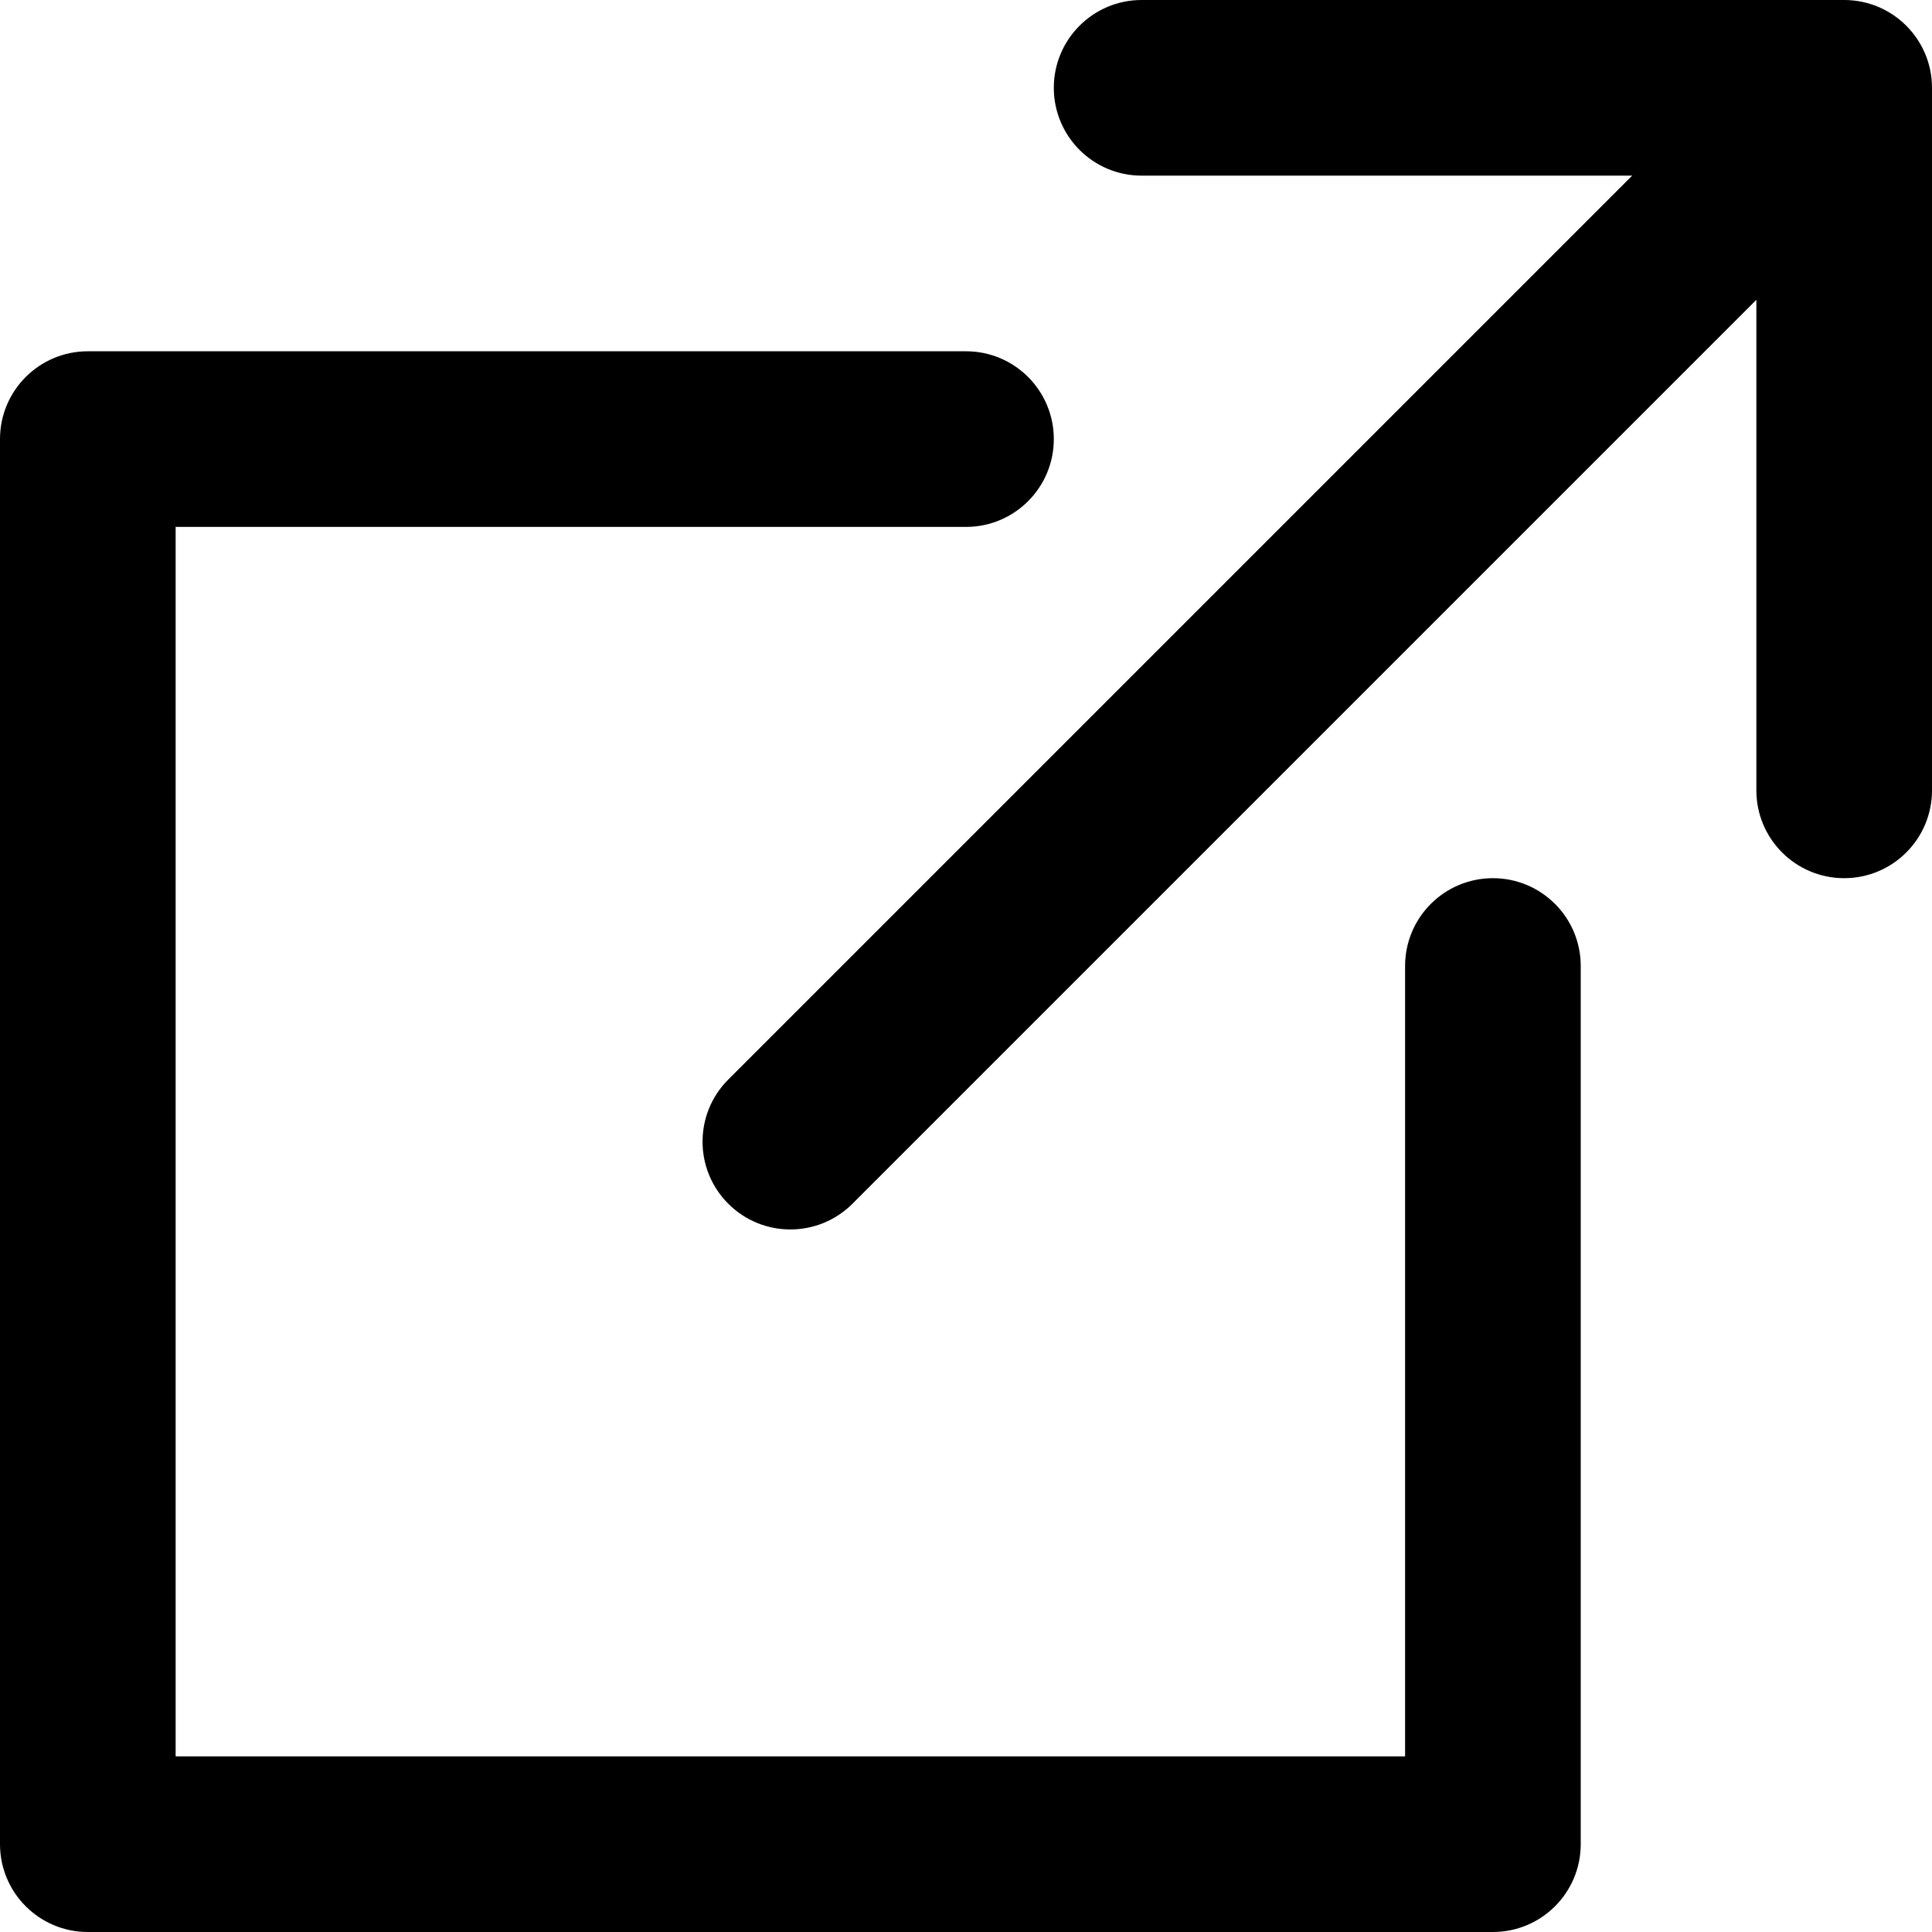
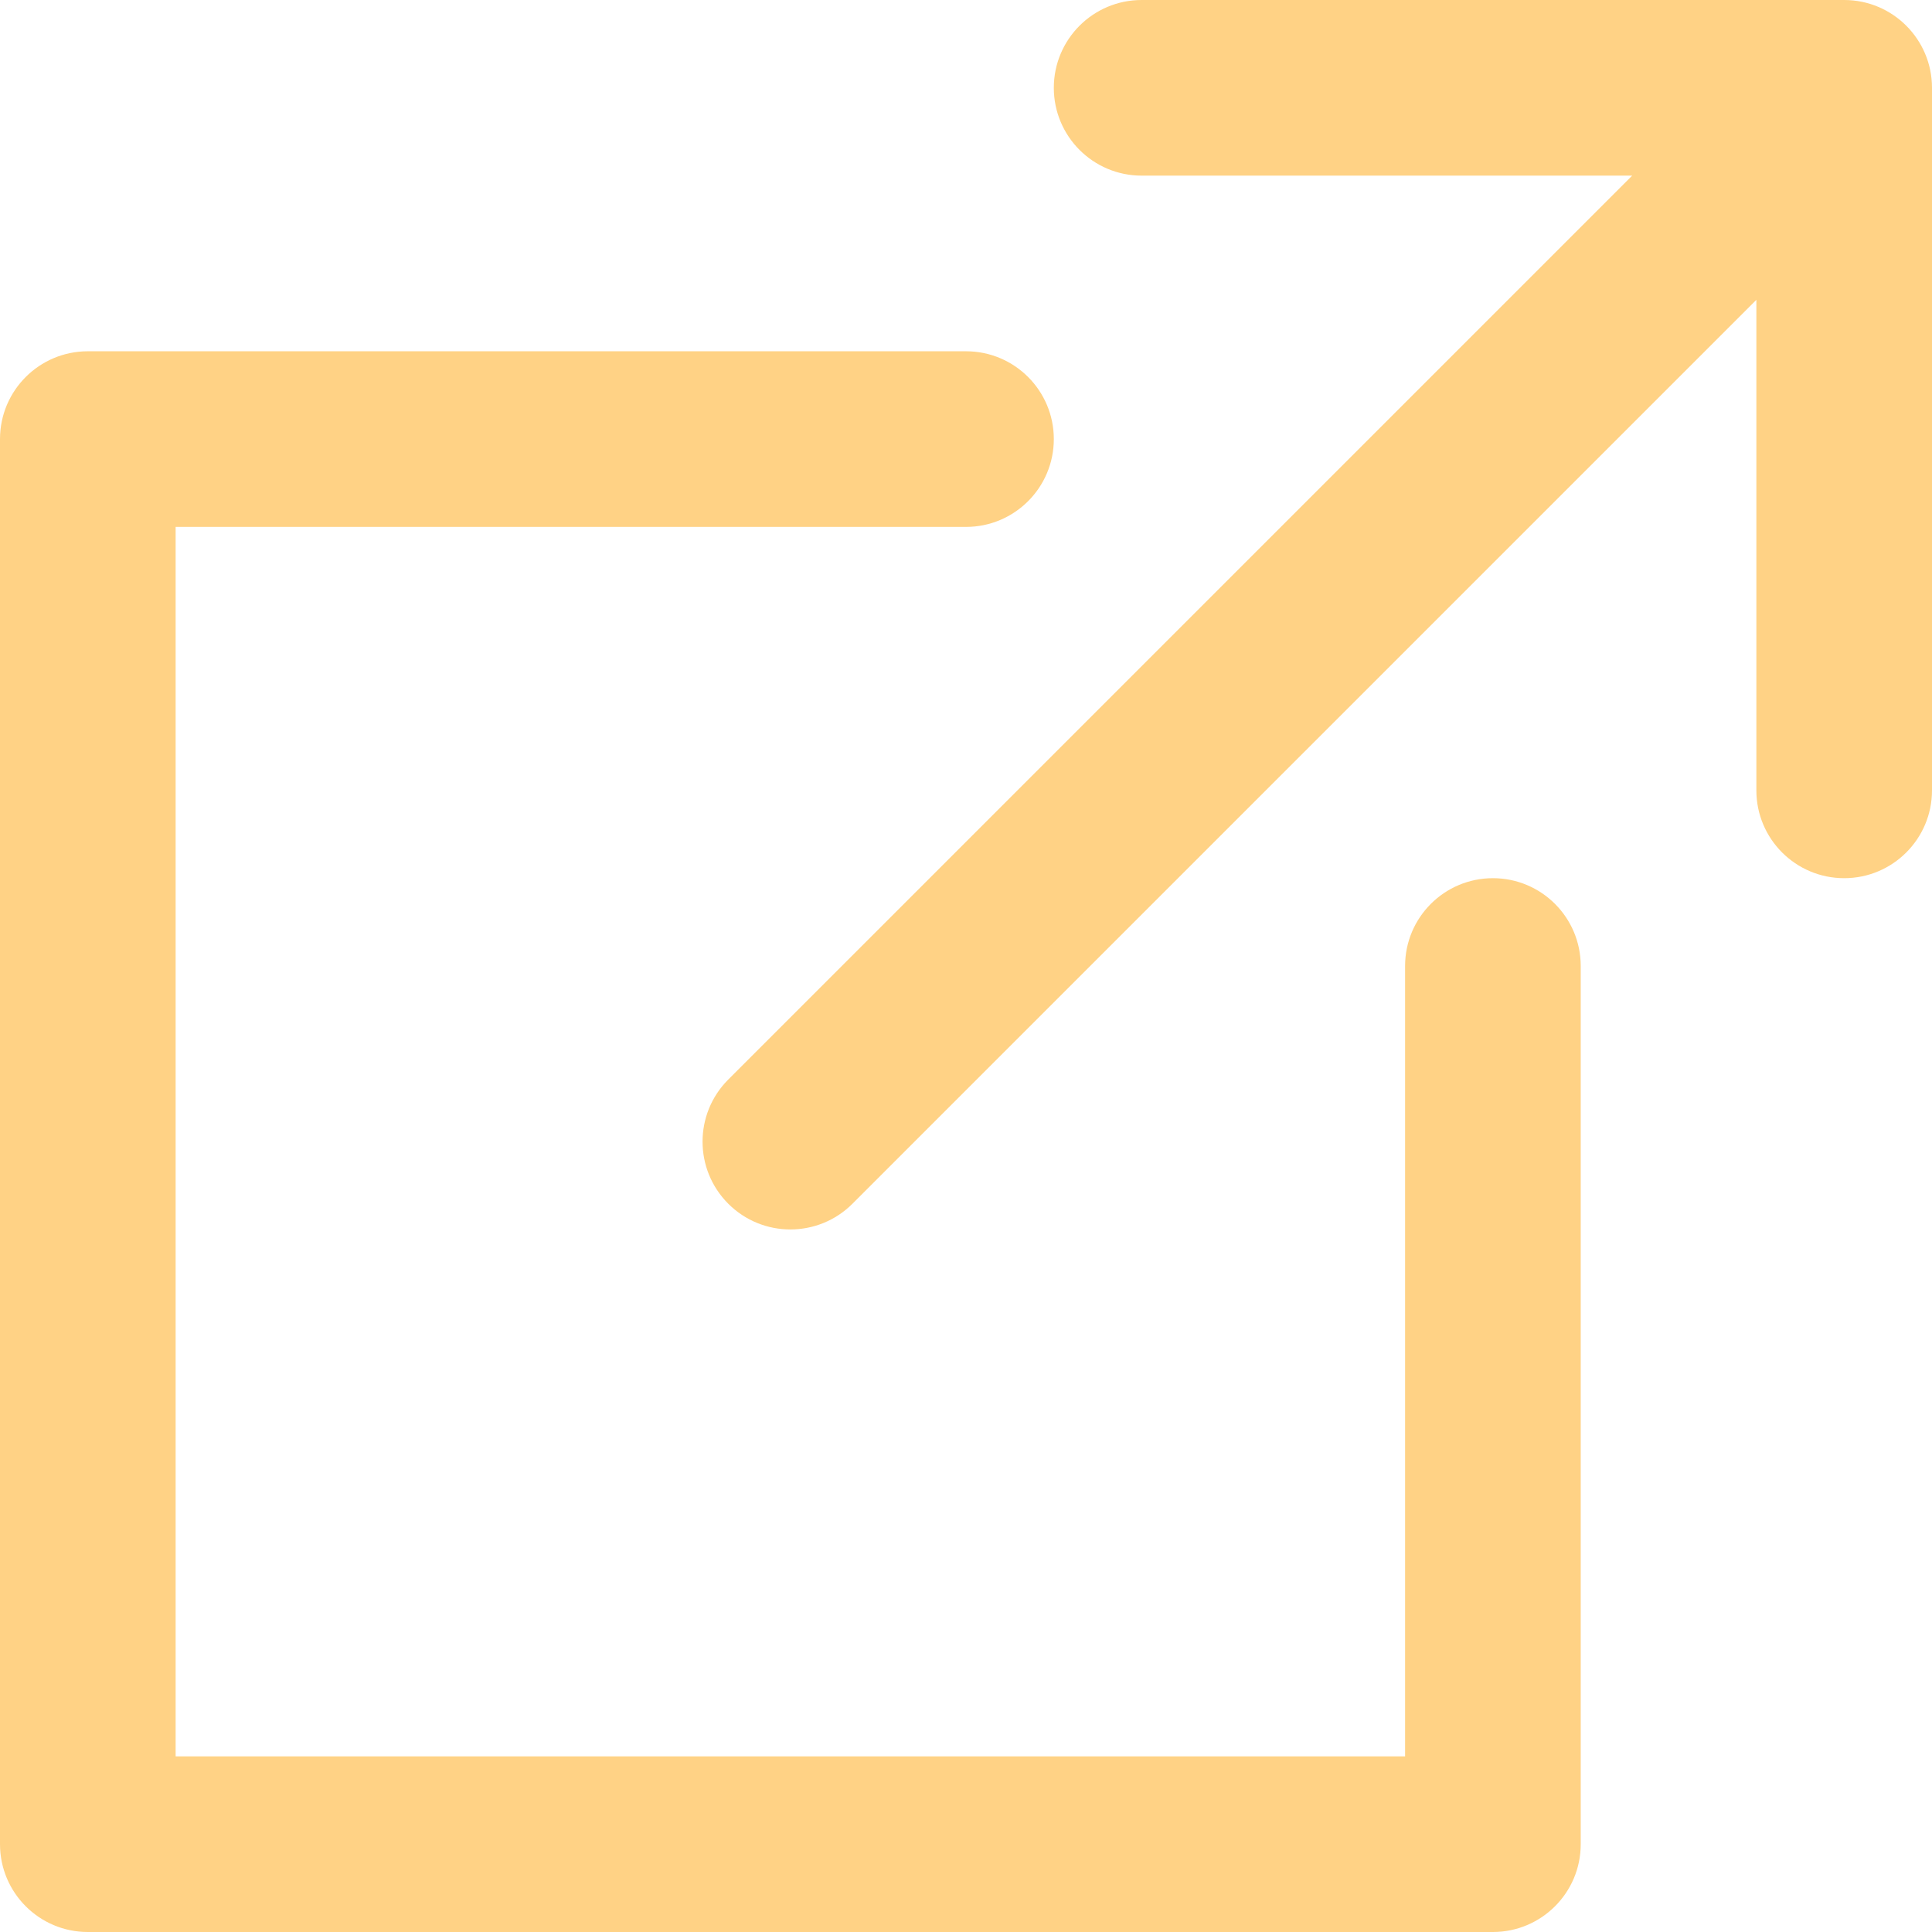
- <svg xmlns="http://www.w3.org/2000/svg" version="1.1" id="Layer_1" x="0px" y="0px" viewBox="0 0 512 512" style="enable-background:new 0 0 512 512;" xml:space="preserve">
+ <svg xmlns="http://www.w3.org/2000/svg" version="1.1" id="Layer_1" x="0px" y="0px" viewBox="0 0 512 512" fill="#ffd285" xml:space="preserve">
  <g>
    <g>
      <path d="M488.727,0H302.545c-12.853,0-23.273,10.42-23.273,23.273c0,12.853,10.42,23.273,23.273,23.273h129.997L192.999,286.09    c-9.089,9.089-9.089,23.823,0,32.912c4.543,4.544,10.499,6.816,16.455,6.816c5.956,0,11.913-2.271,16.457-6.817L465.455,79.458    v129.997c0,12.853,10.42,23.273,23.273,23.273c12.853,0,23.273-10.42,23.273-23.273V23.273C512,10.42,501.58,0,488.727,0z" />
    </g>
  </g>
  <g>
    <g>
      <path d="M395.636,232.727c-12.853,0-23.273,10.42-23.273,23.273v209.455H46.545V139.636H256c12.853,0,23.273-10.42,23.273-23.273    S268.853,93.091,256,93.091H23.273C10.42,93.091,0,103.511,0,116.364v372.364C0,501.58,10.42,512,23.273,512h372.364    c12.853,0,23.273-10.42,23.273-23.273V256C418.909,243.147,408.489,232.727,395.636,232.727z" />
    </g>
  </g>
  <g>
</g>
  <g>
</g>
  <g>
</g>
  <g>
</g>
  <g>
</g>
  <g>
</g>
  <g>
</g>
  <g>
</g>
  <g>
</g>
  <g>
</g>
  <g>
</g>
  <g>
</g>
  <g>
</g>
  <g>
</g>
  <g>
</g>
</svg>
